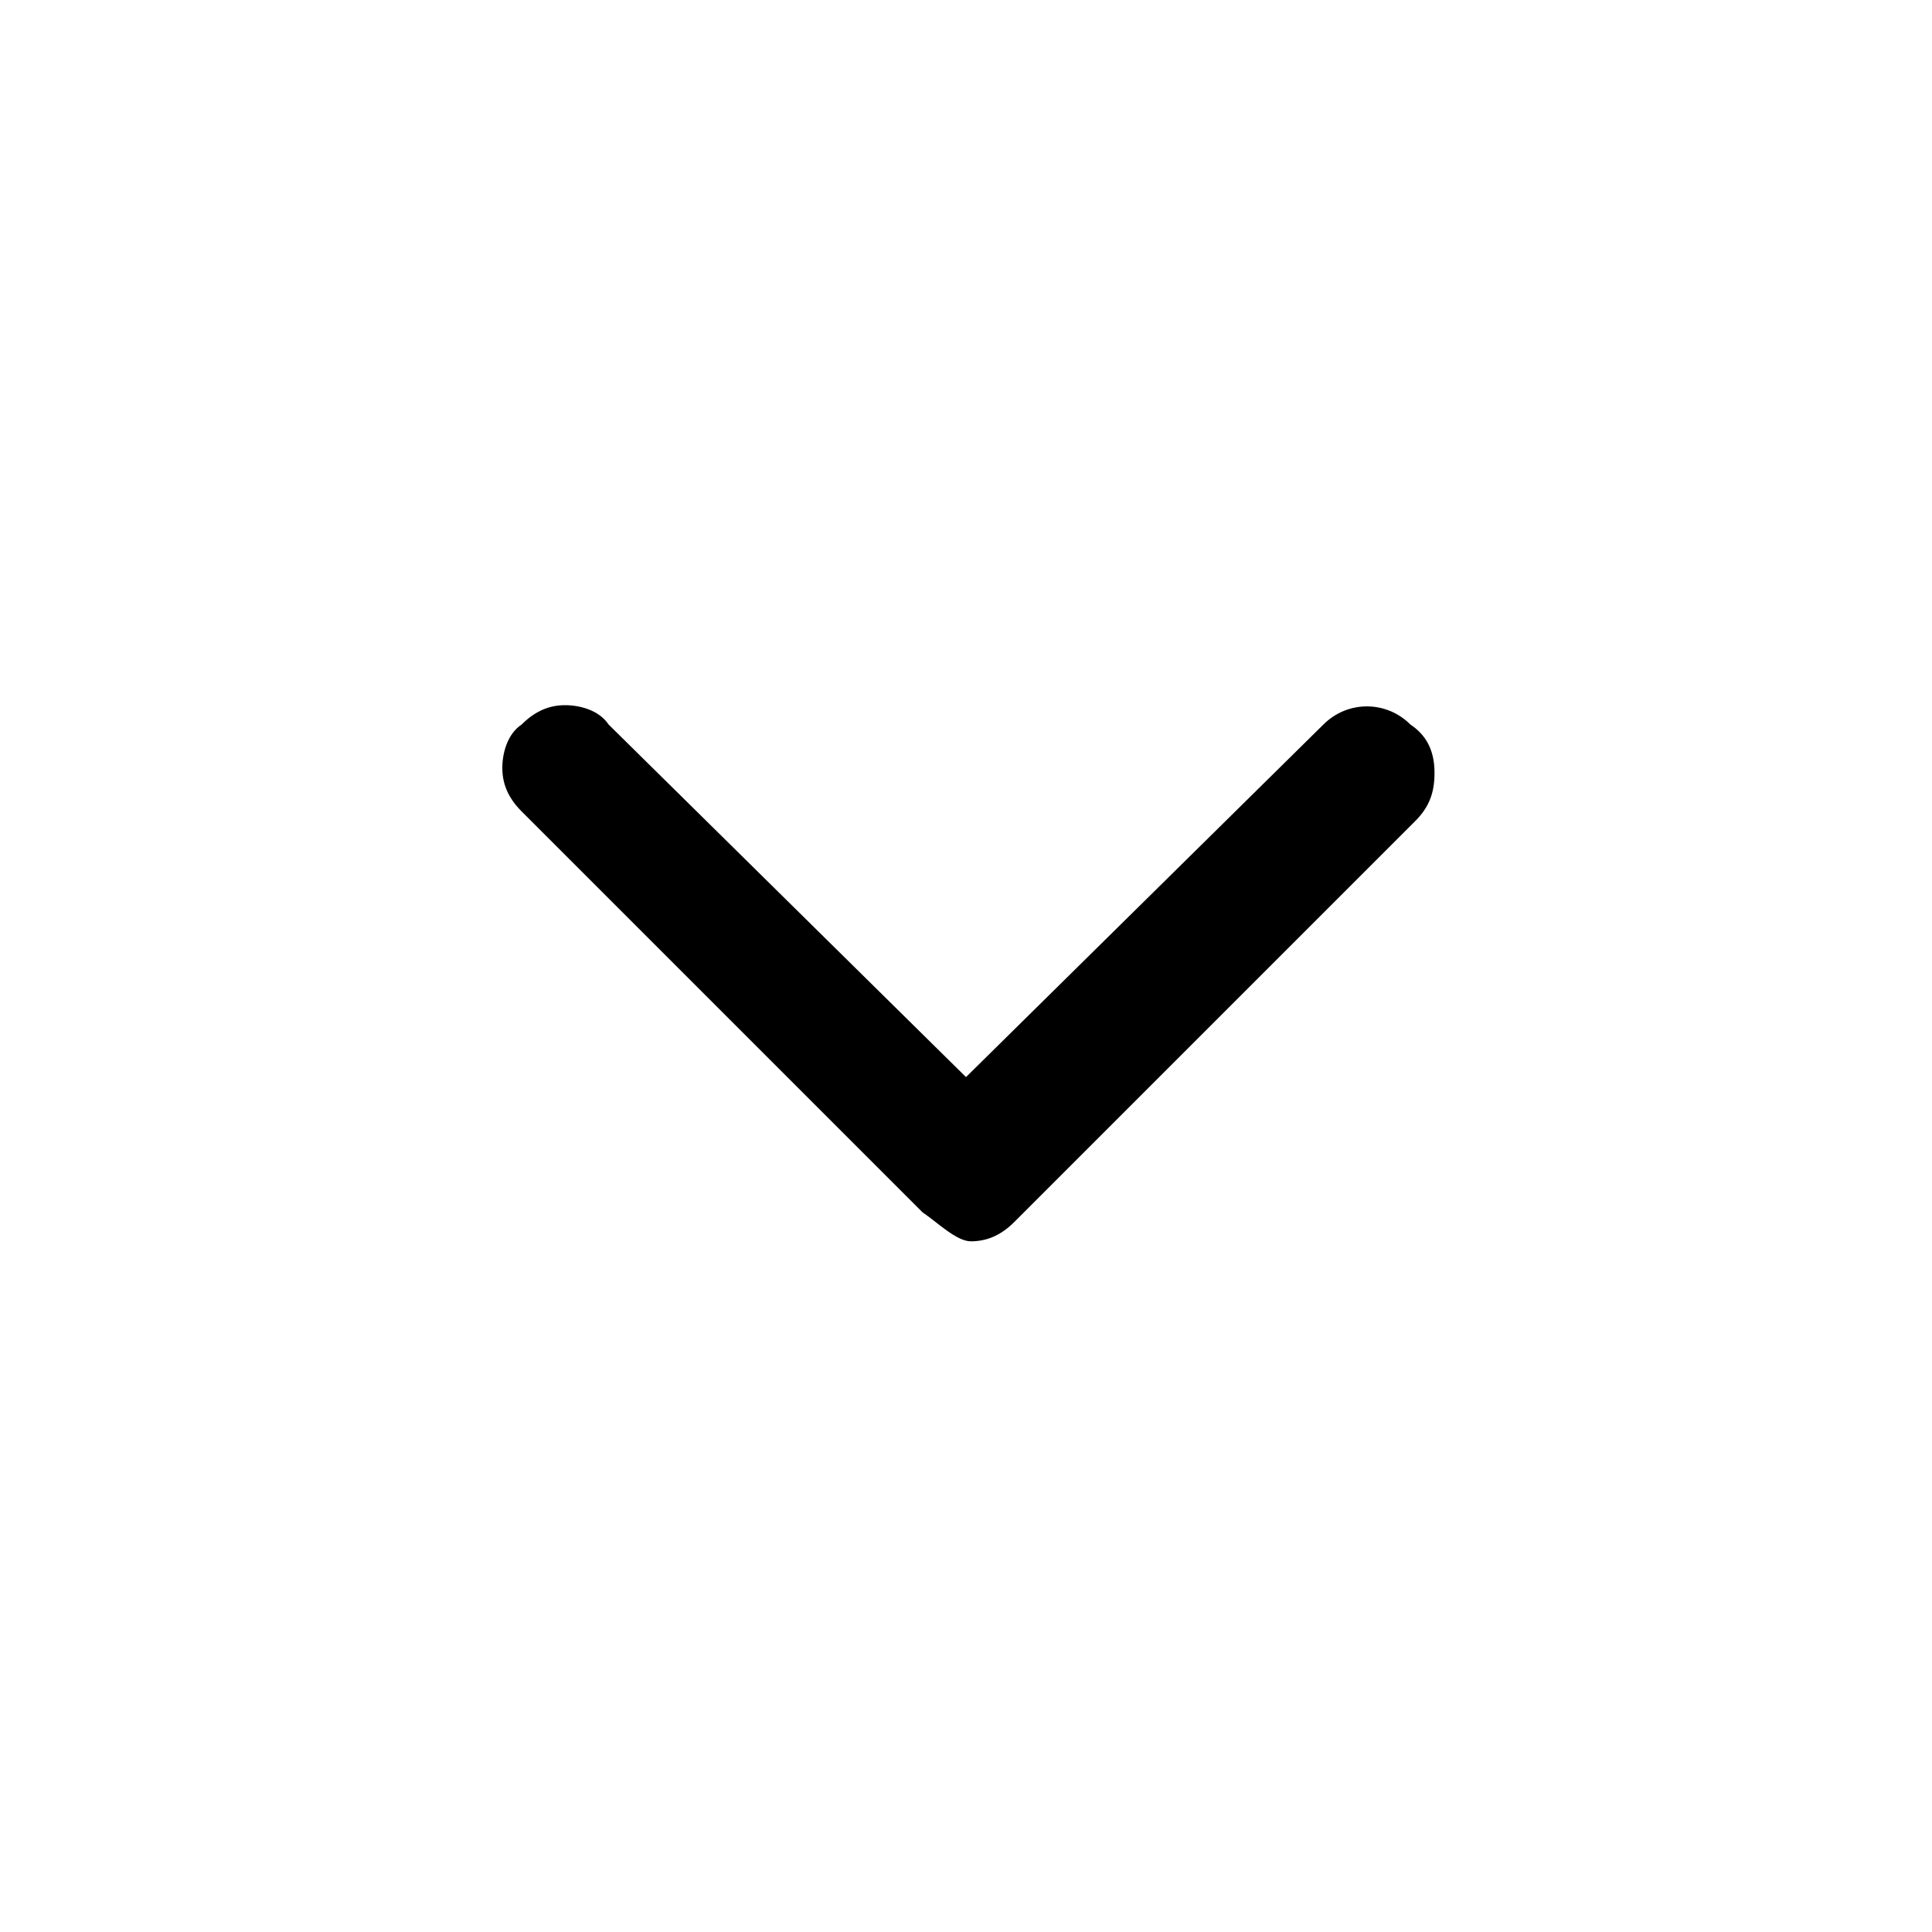
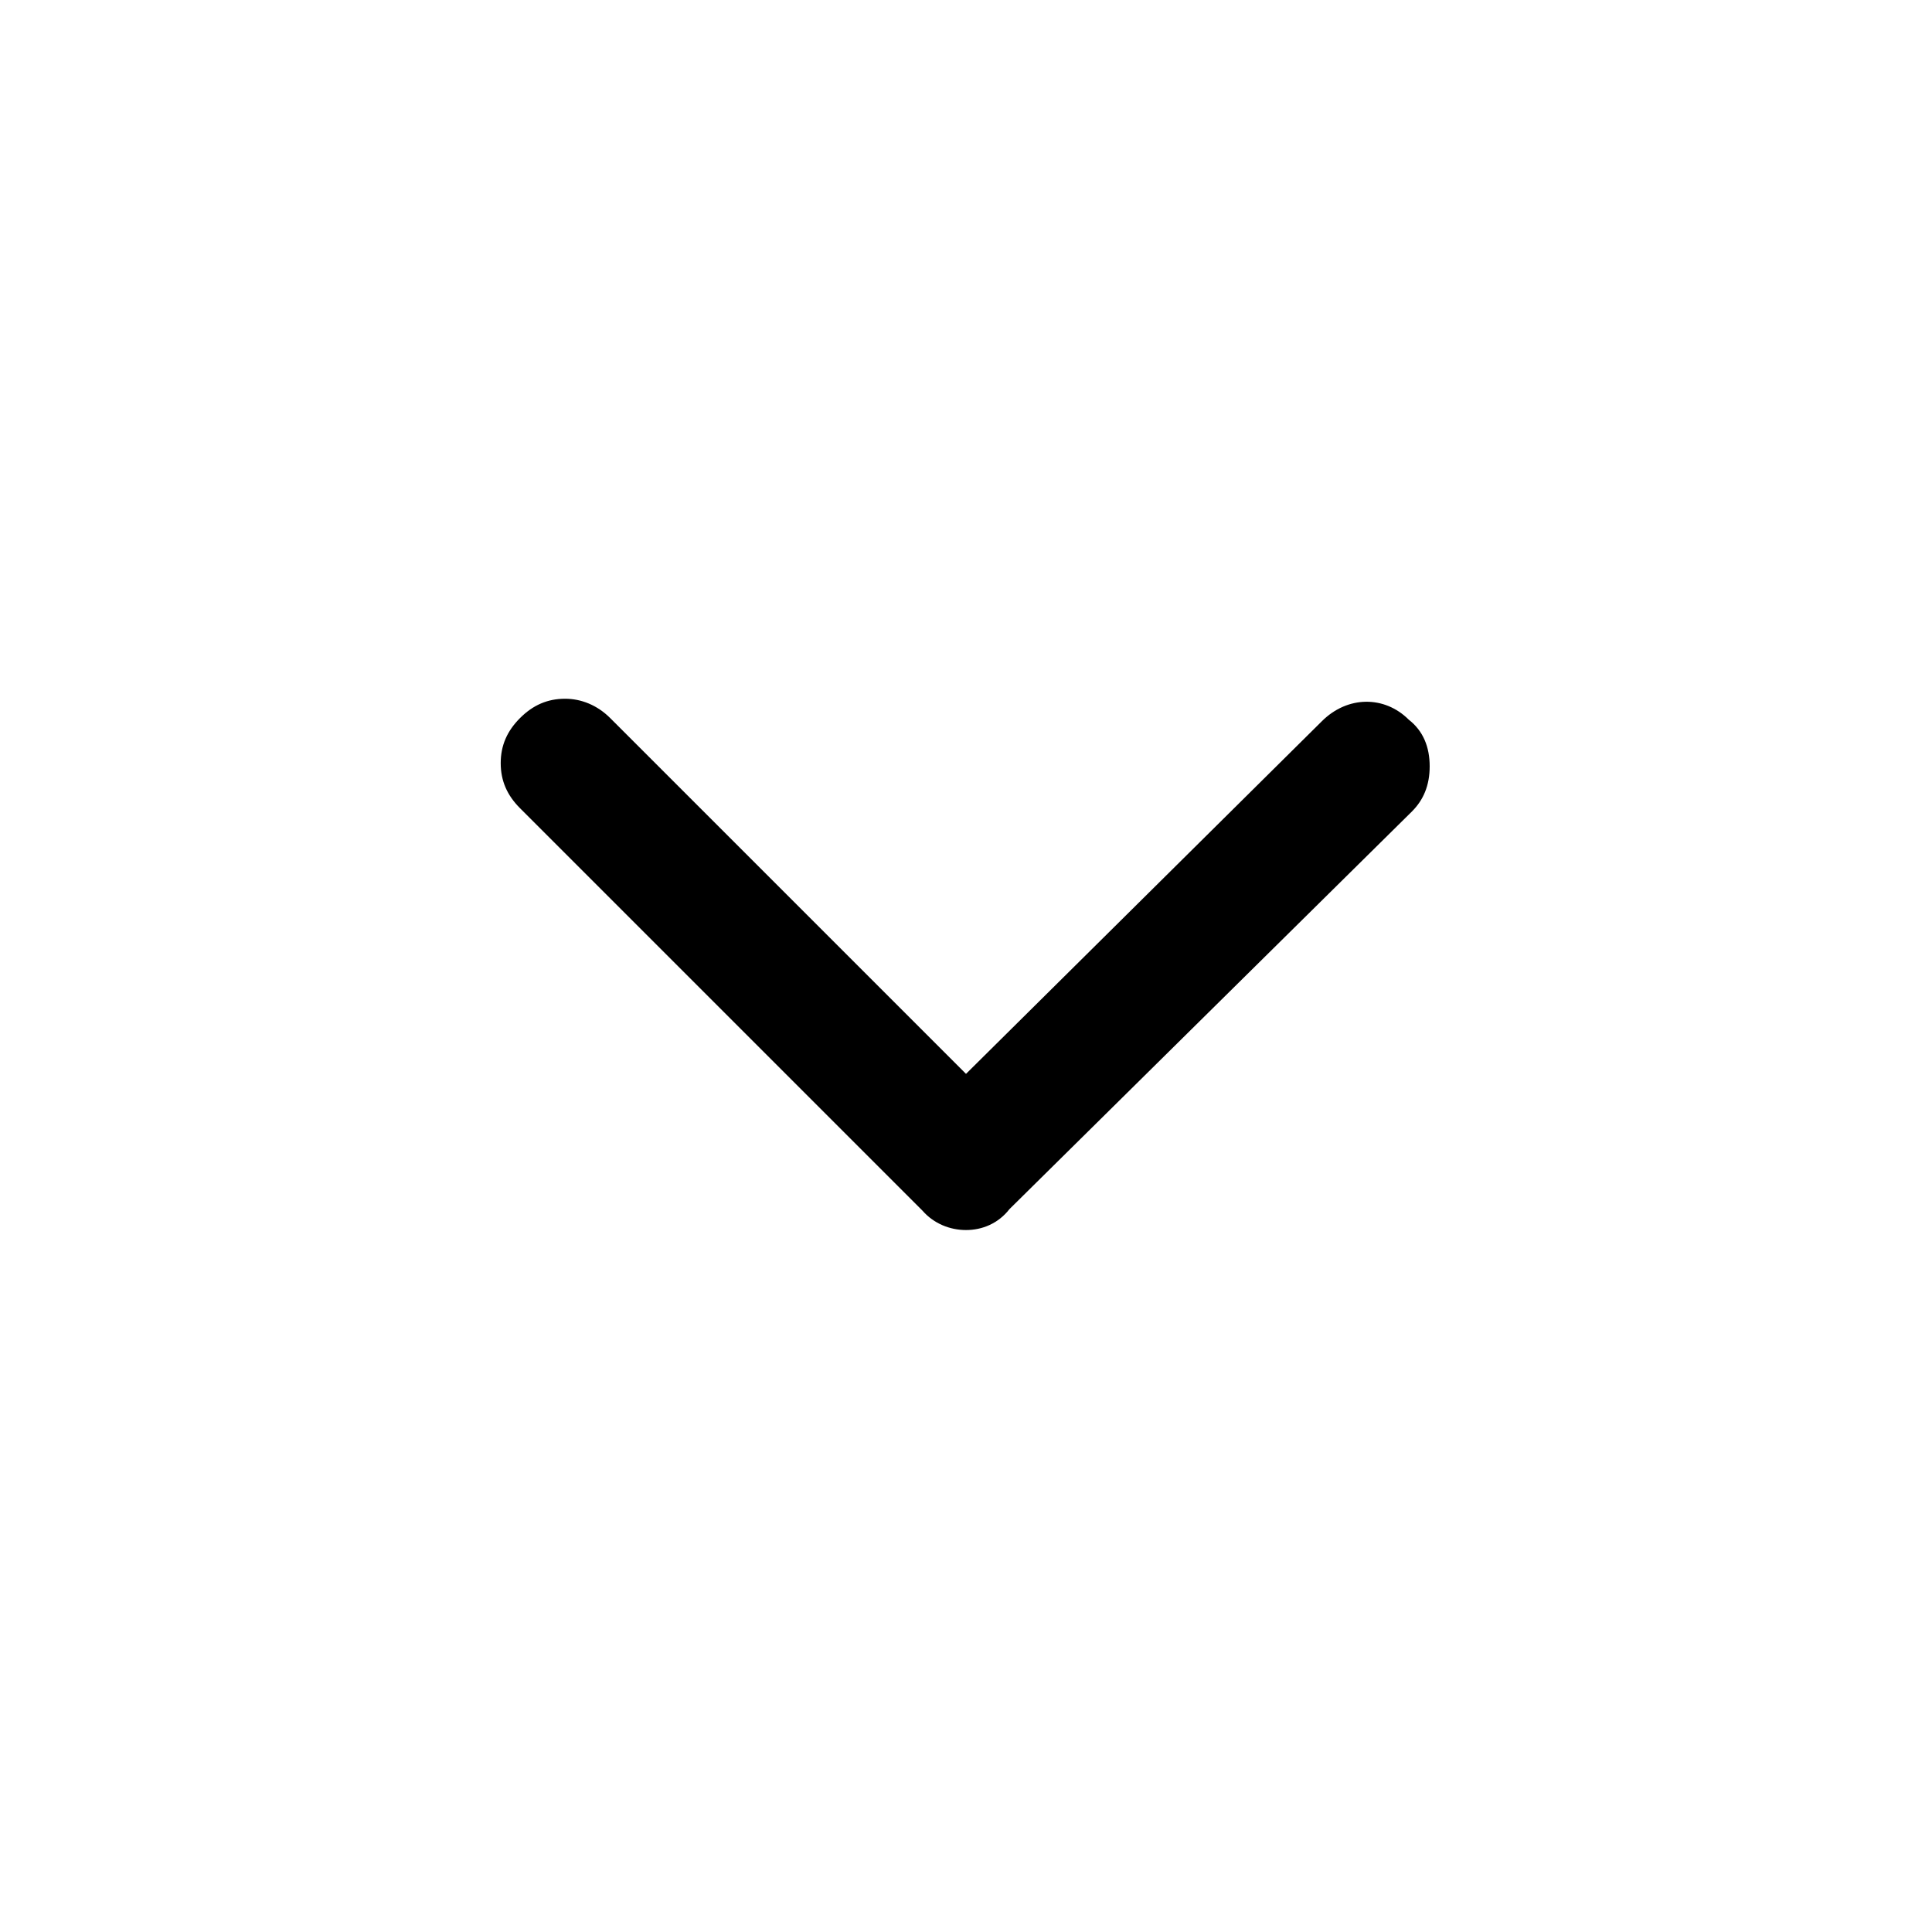
- <svg xmlns="http://www.w3.org/2000/svg" version="1.1" x="0px" y="0px" viewBox="0 0 40 40" style="enable-background:new 0 0 40 40;" xml:space="preserve">
-   <g id="BG">
- </g>
-   <g id="go-down_x5F_alt">
-     <path d="M19.1,25.1l-8.3-8.3c-0.3-0.3-0.4-0.6-0.4-0.9c0,0,0,0,0,0c0-0.3,0.1-0.7,0.4-0.9c0.3-0.3,0.6-0.4,0.9-0.4s0.7,0.1,0.9,0.4   l7.4,7.3l7.4-7.3c0.5-0.5,1.3-0.5,1.8,0c0.3,0.2,0.5,0.5,0.5,1c0,0.4-0.1,0.7-0.4,1l-8.3,8.3c-0.3,0.3-0.6,0.4-0.9,0.4   S19.4,25.3,19.1,25.1z" />
-   </g>
+ <svg xmlns="http://www.w3.org/2000/svg" version="1.1" id="go-down_x5F_alt" x="0px" y="0px" viewBox="0 0 120 120" style="enable-background:new 0 0 120 120;" xml:space="preserve">
+   <style type="text/css">
+ 	.st0{fill:none;}
+ </style>
+   <rect id="BG" y="0" class="st0" width="120" height="120" />
+   <path d="M57.3,75.2l-25-25c-0.8-0.8-1.2-1.7-1.2-2.8s0.4-2,1.2-2.8s1.7-1.2,2.8-1.2c1,0,2,0.4,2.8,1.2L60,66.7l22.1-21.9  c1.6-1.6,3.9-1.6,5.4-0.1c0.9,0.7,1.3,1.7,1.3,2.9s-0.4,2.1-1.1,2.8l-25,24.7C62,76,61,76.4,60,76.4S58,76,57.3,75.2L57.3,75.2z" />
</svg>
